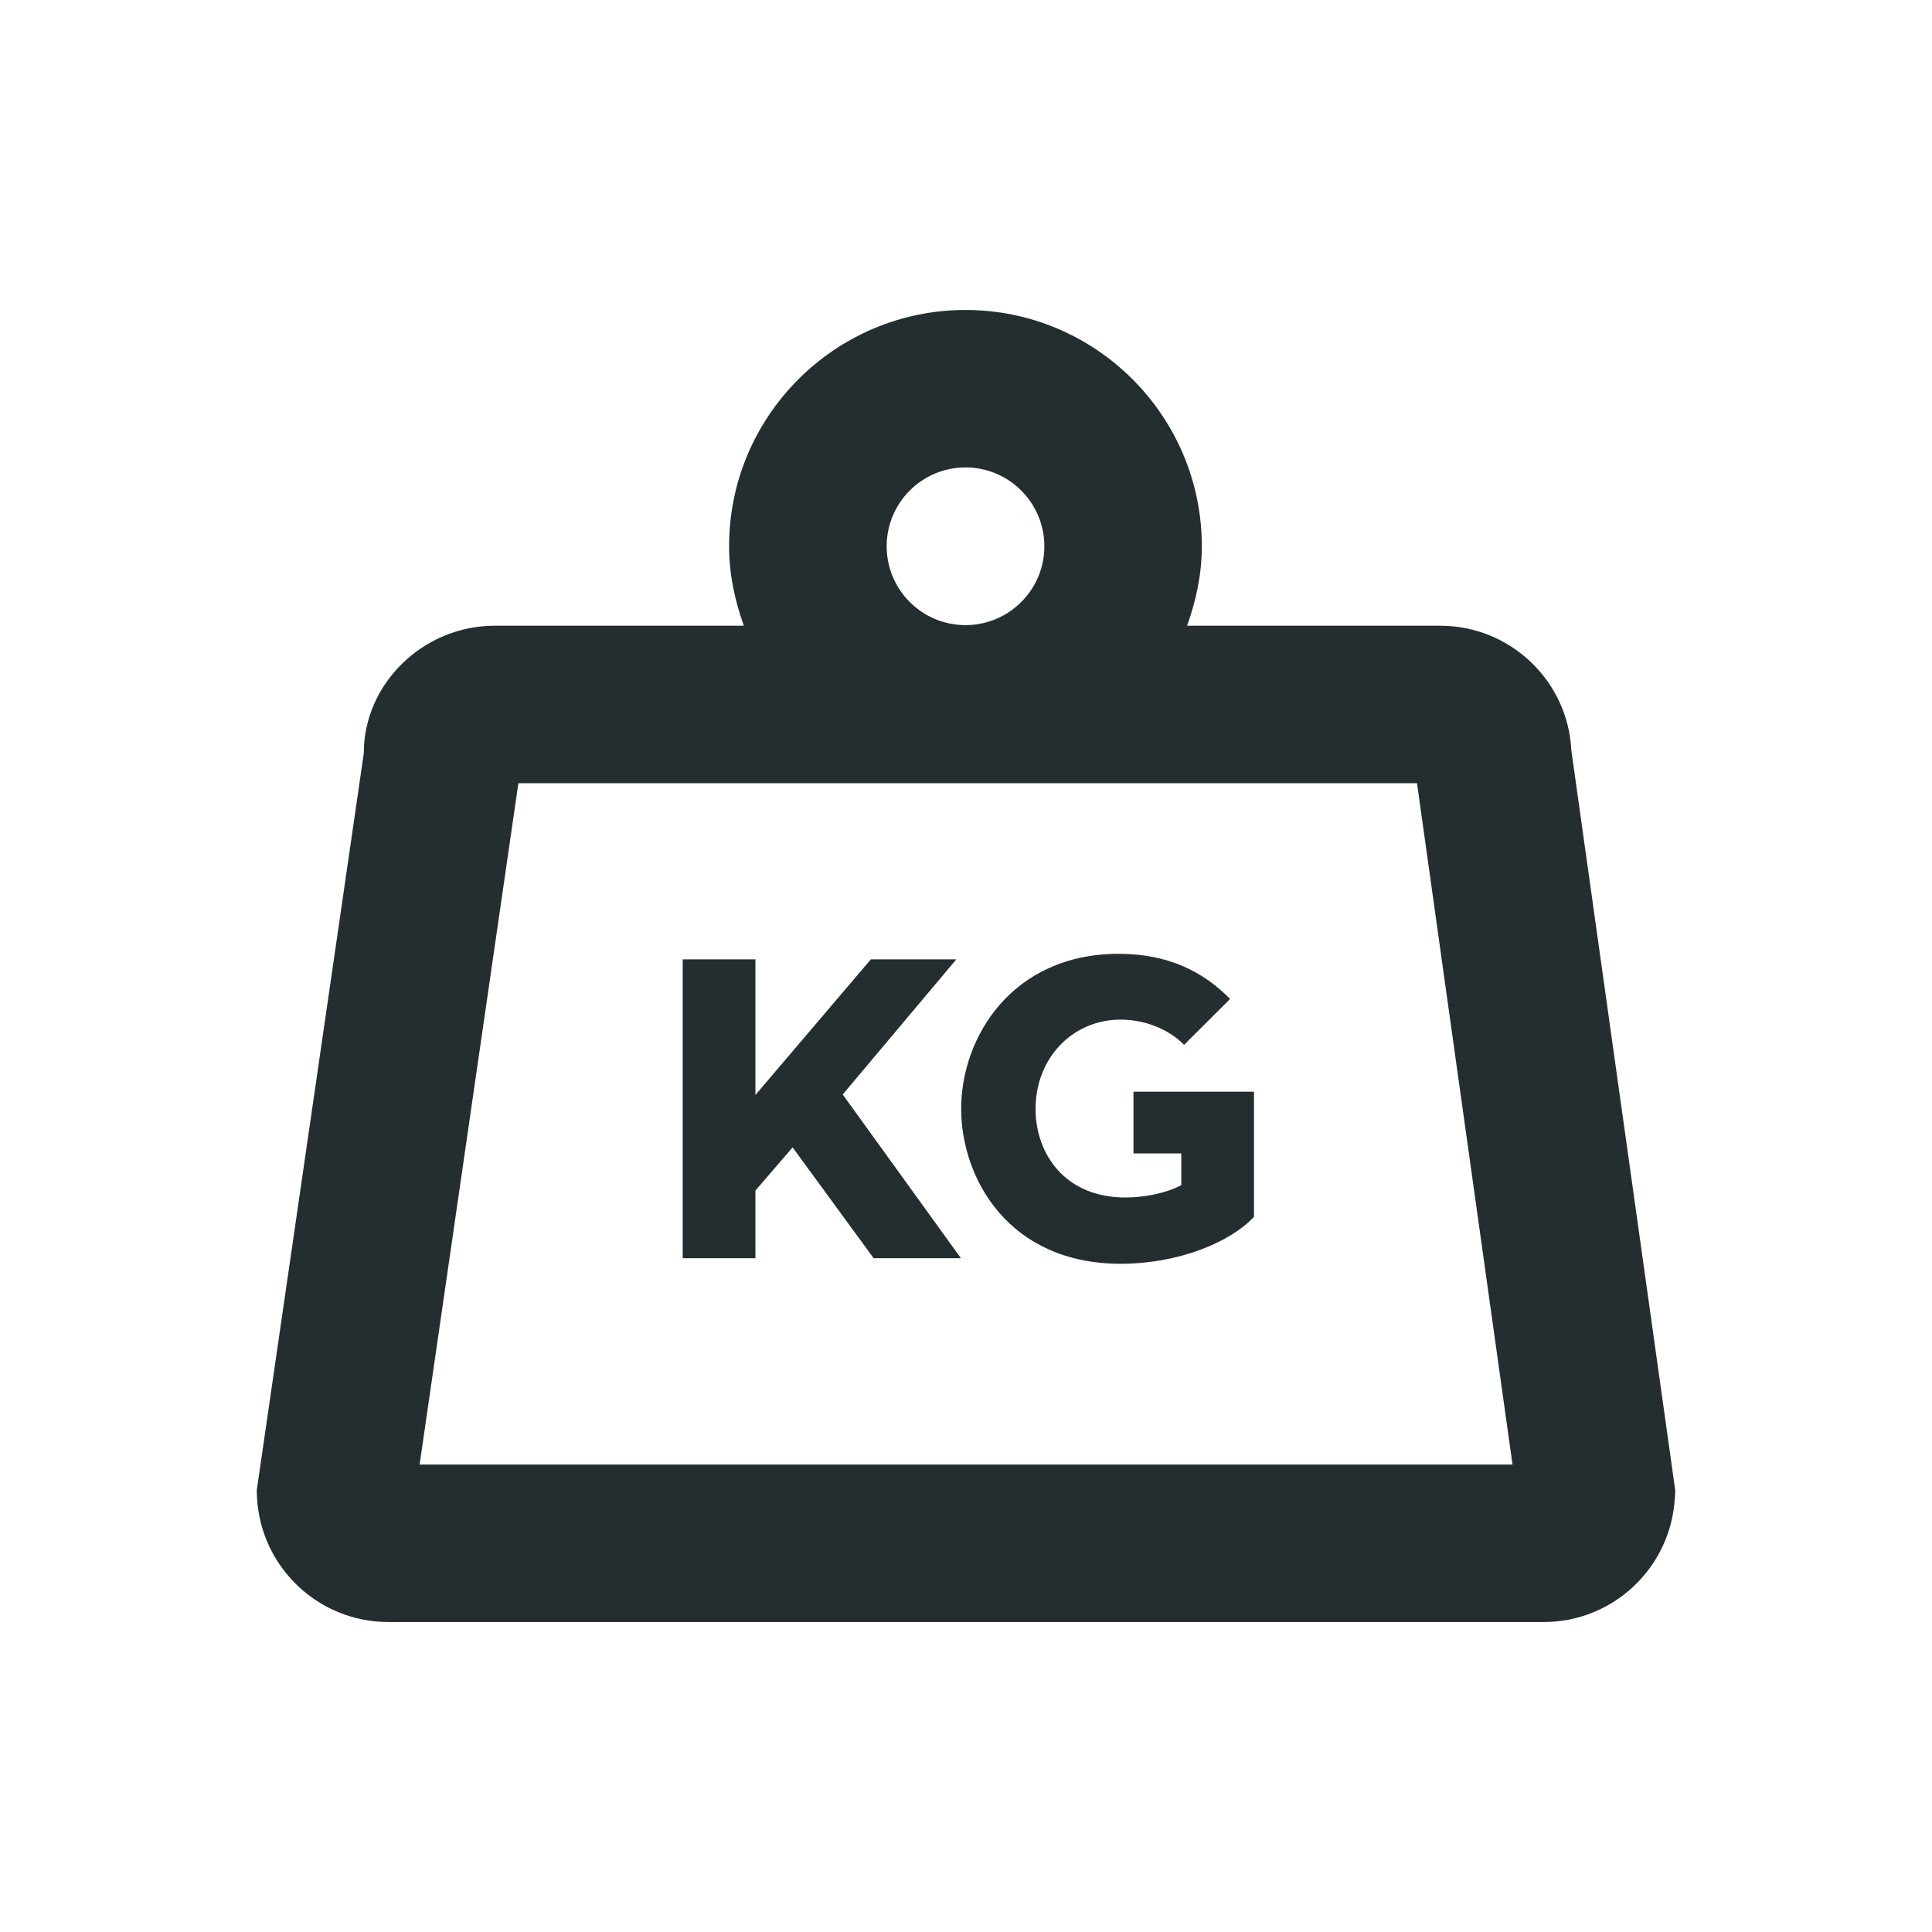
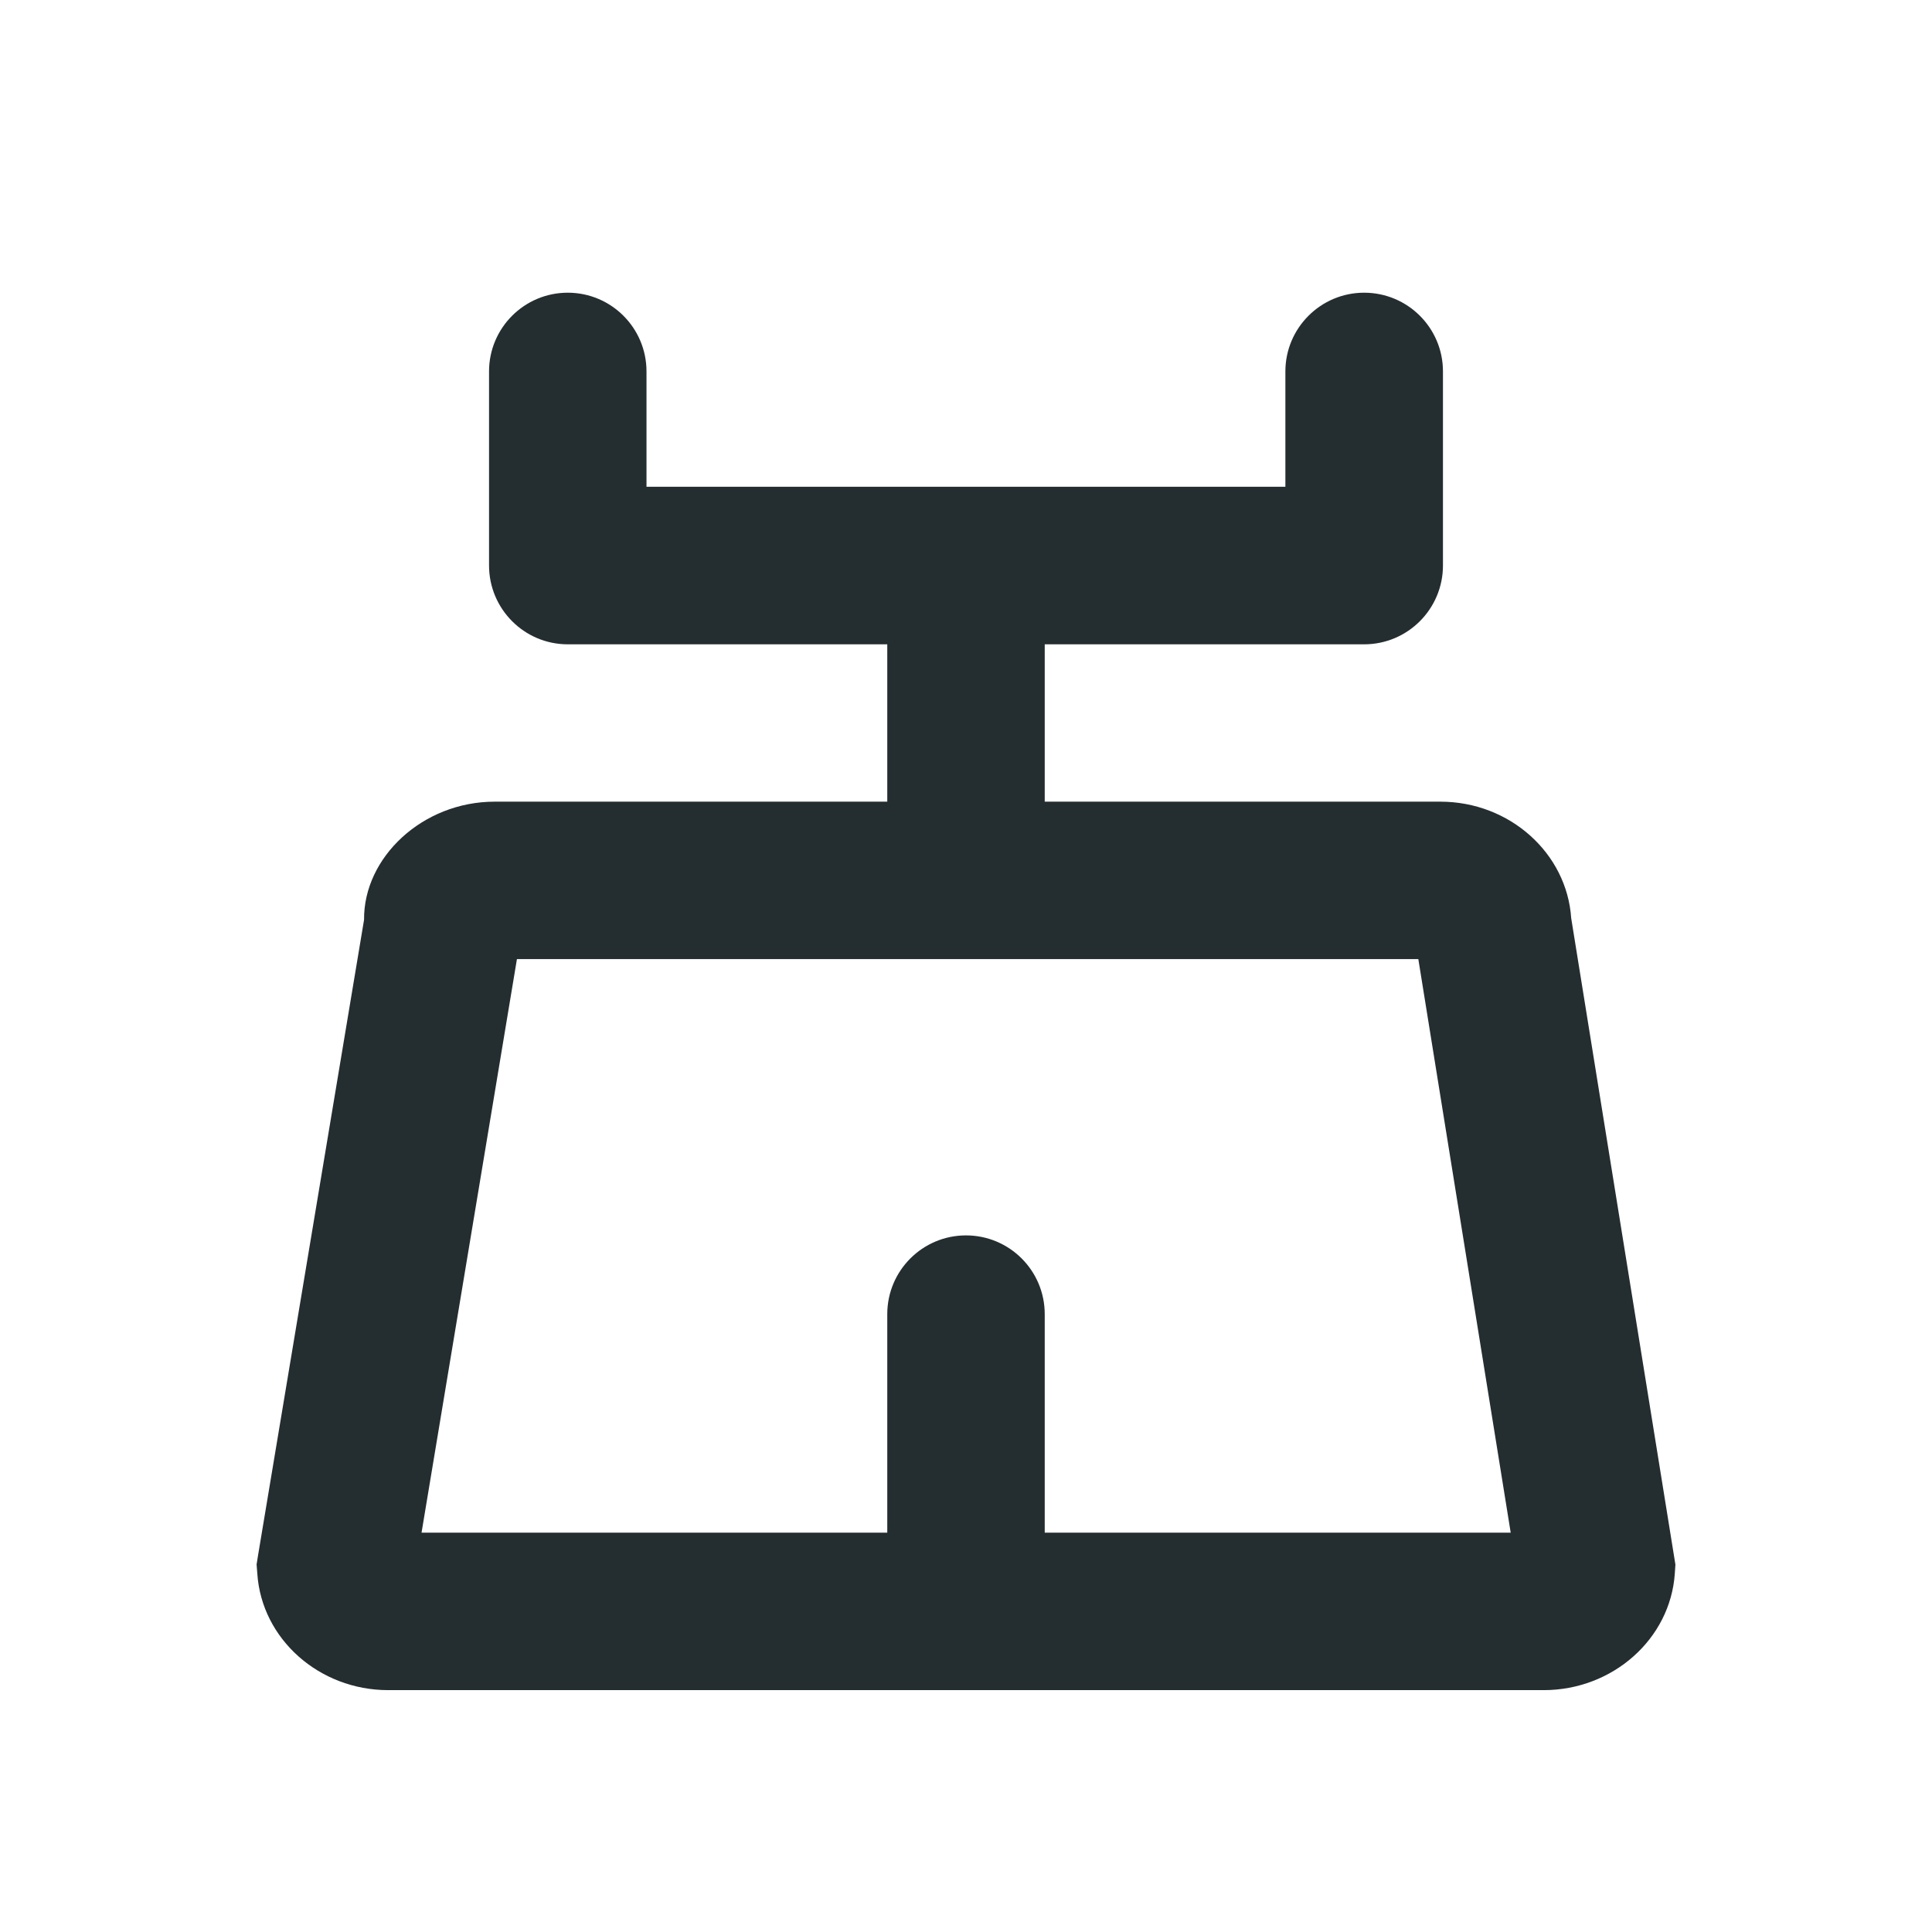
<svg xmlns="http://www.w3.org/2000/svg" width="16" height="16" viewBox="0 0 16 16" fill="none">
-   <path d="M13.013 6.213C12.985 5.639 12.508 5.182 11.927 5.182H9.831C9.905 4.975 9.953 4.756 9.953 4.524C9.953 3.445 9.075 2.567 7.996 2.567C6.916 2.567 6.038 3.445 6.038 4.524C6.038 4.756 6.086 4.975 6.16 5.182H4.098C3.498 5.182 3.011 5.669 3.013 6.237L2.126 12.344L2.129 12.411C2.164 12.984 2.641 13.433 3.215 13.433H12.785C13.359 13.433 13.835 12.984 13.87 12.41L13.874 12.345L13.013 6.213ZM7.996 3.871C8.356 3.871 8.649 4.164 8.649 4.524C8.649 4.884 8.356 5.177 7.996 5.177C7.635 5.177 7.343 4.884 7.343 4.524C7.343 4.164 7.635 3.871 7.996 3.871ZM3.475 12.129L4.293 6.486H11.735L12.526 12.129H3.475Z" fill="#242E30" />
-   <path d="M7.92 7.945H7.212L6.256 9.068V7.945H5.654V10.42H6.256V9.86L6.564 9.502L7.235 10.42H7.958L6.979 9.064L7.92 7.945Z" fill="#242E30" />
-   <path d="M9.387 9.552H9.783V9.815C9.646 9.887 9.463 9.917 9.319 9.917C8.82 9.917 8.576 9.556 8.576 9.183C8.576 8.764 8.881 8.444 9.281 8.444C9.475 8.444 9.677 8.52 9.806 8.653L10.187 8.273C9.974 8.055 9.684 7.899 9.265 7.899C8.386 7.899 7.96 8.585 7.96 9.183C7.96 9.757 8.352 10.466 9.281 10.466C9.757 10.466 10.187 10.29 10.385 10.077V9.041H9.387V9.552Z" fill="#242E30" />
+   <path d="M13.012 7.604C12.976 7.066 12.503 6.639 11.928 6.639H8.652V5.336H11.297C11.658 5.336 11.95 5.043 11.95 4.683V3.076C11.95 2.716 11.658 2.424 11.297 2.424C10.938 2.424 10.645 2.716 10.645 3.076V4.031H5.354V3.076C5.354 2.716 5.062 2.424 4.702 2.424C4.342 2.424 4.05 2.716 4.05 3.076V4.683C4.05 5.043 4.342 5.336 4.702 5.336H7.348V6.639H4.097C3.498 6.639 3.01 7.102 3.015 7.617L2.137 12.881L2.125 12.956L2.131 13.033C2.167 13.573 2.643 13.997 3.215 13.997H12.784C13.356 13.997 13.833 13.573 13.87 13.032L13.875 12.957L13.012 7.604ZM8.652 12.693V10.883C8.652 10.523 8.36 10.231 8 10.231C7.64 10.231 7.348 10.523 7.348 10.883V12.693H3.491L4.281 7.943H11.746L12.511 12.693H8.652Z" fill="#242E30" />
</svg>
